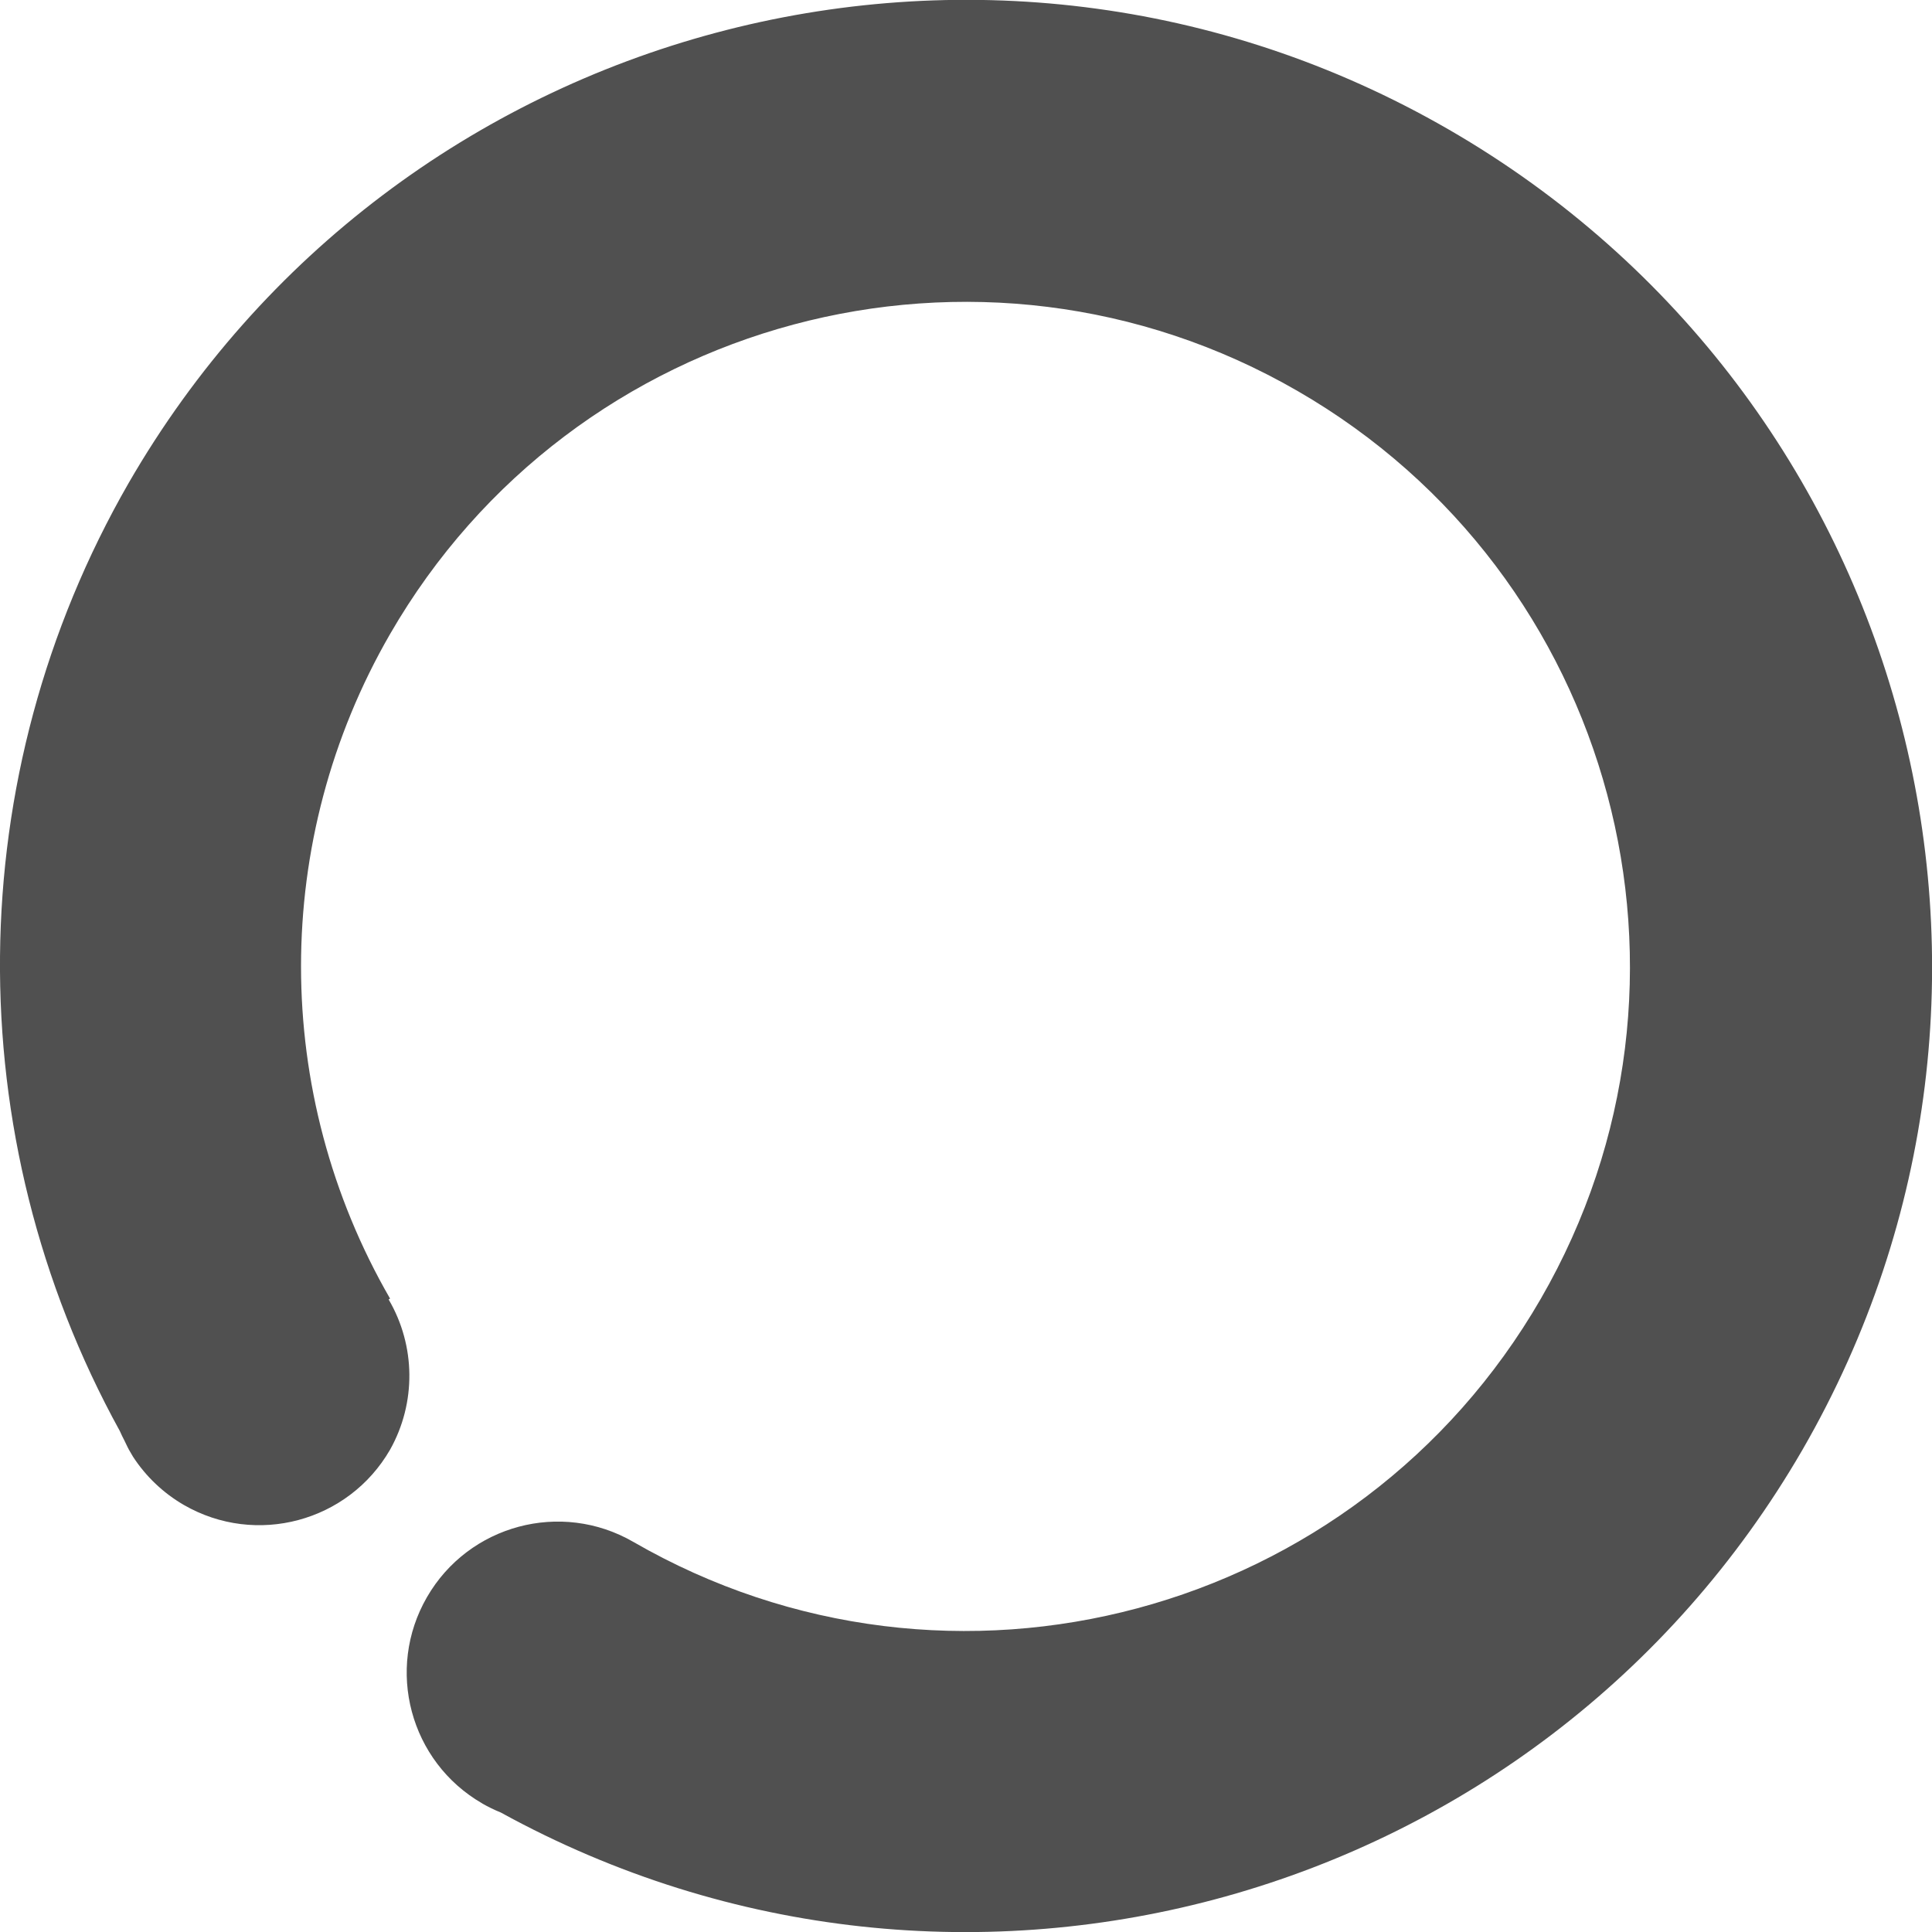
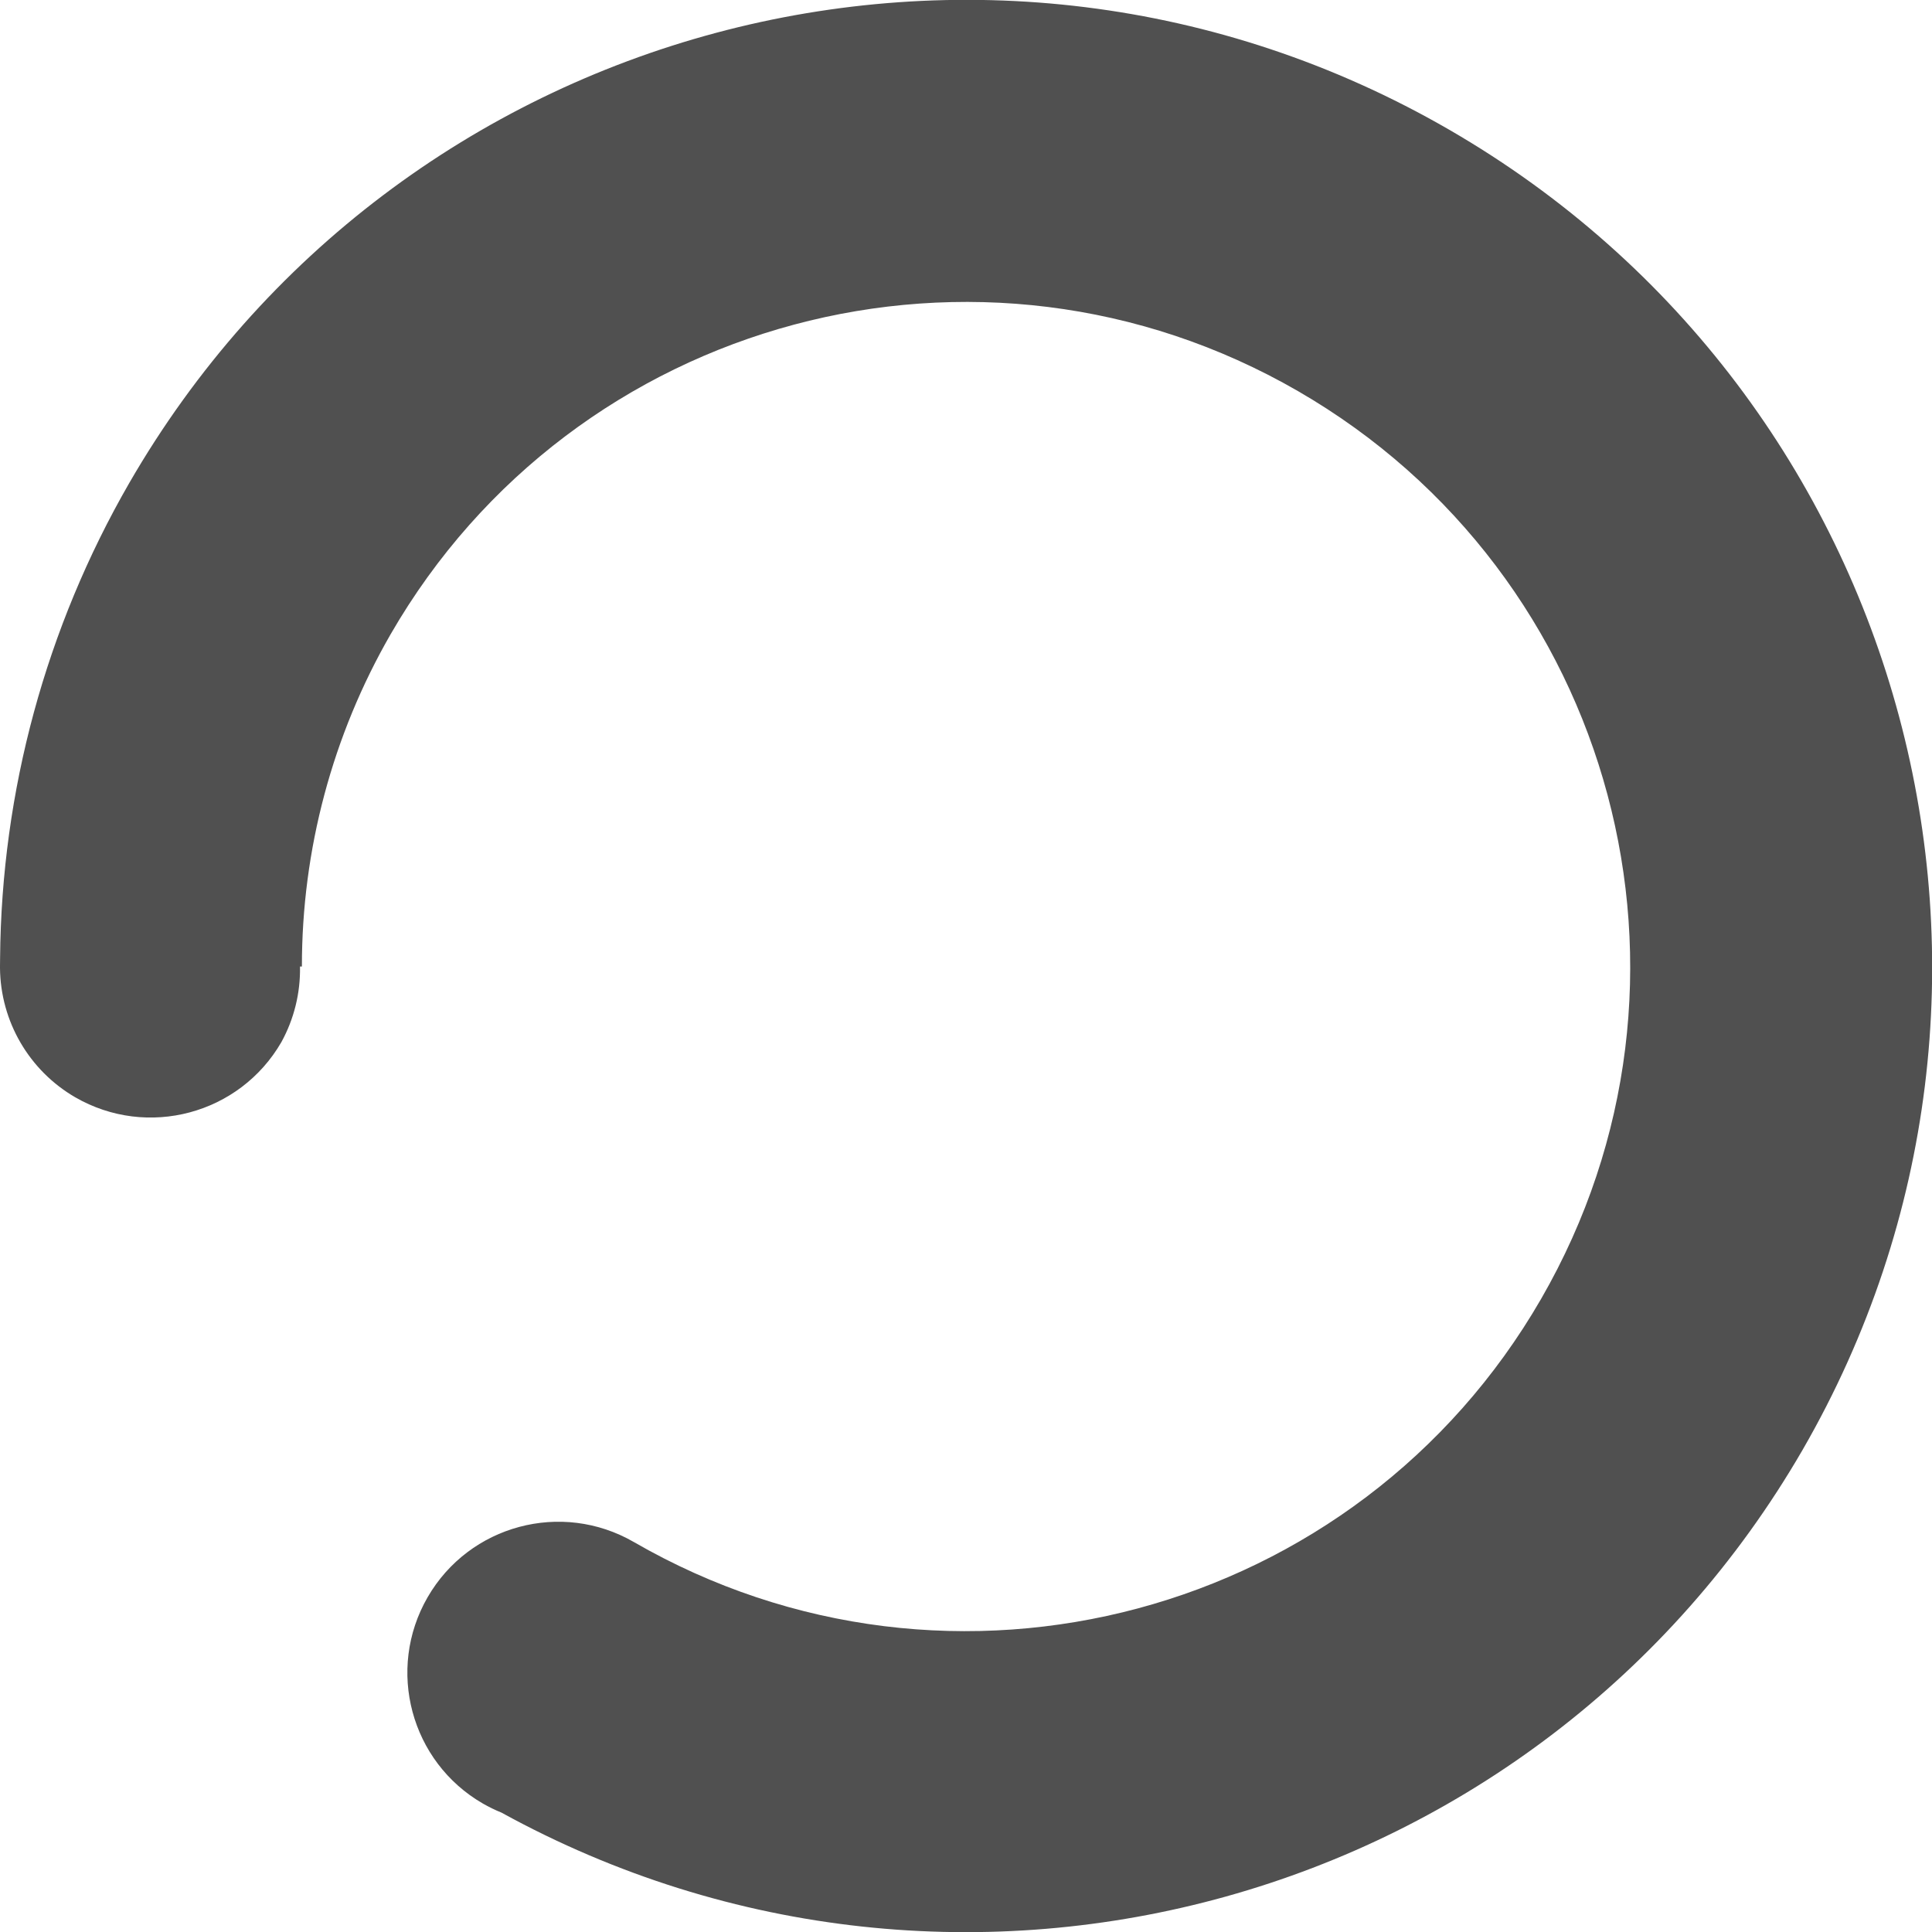
- <svg xmlns="http://www.w3.org/2000/svg" width="64" height="64" viewBox="9.878 -21.872 22.828 22.828" version="1.1" style="fill:none;stroke-linecap:round;stroke-linejoin:round" id="svg4">
-   <defs id="defs4" />
-   <path id="path9" style="fill:#505050;fill-opacity:1;stroke:none;stroke-width:0.361;stroke-dasharray:none" d="m 15.577,-0.562 a 1.784,1.784 70.999 0 0 0.218,0.106 11.42,11.419 70.991 0 0 15.38,-4.285 11.42,11.419 70.991 0 0 -4.18,-15.601 11.42,11.419 70.991 0 0 -15.598,4.179 11.42,11.419 70.991 0 0 -0.103,11.2 1.784,1.784 70.999 0 0 0.055,0.114 11.42,11.419 70.991 0 0 0.044,0.091 1.784,1.784 70.999 0 1 -0.003,-0.008 1.784,1.784 70.999 0 0 0.01,0.021 11.42,11.419 70.991 0 0 0.049,0.084 1.784,1.784 70.999 0 0 0.601,0.571 1.784,1.784 70.999 0 0 2.437,-0.653 1.784,1.784 70.999 0 0 -0.017,-1.775 l 0.017,-0.01 a 7.851,7.85 71 0 1 -7.93e-4,-7.851 7.851,7.85 71 0 1 10.724,-2.873 7.851,7.85 71 0 1 2.874,10.725 7.851,7.85 71 0 1 -10.724,2.873 1.784,1.784 70.999 0 0 -2.437,0.653 1.784,1.784 70.999 0 0 0.653,2.438 z m 0.501,0.192 a 1.784,1.784 70.999 0 0 0.047,0.009 1.784,1.784 70.999 0 1 -0.047,-0.009 z m 0.56,0.036 a 1.784,1.784 70.999 0 0 0.028,-0.002 1.784,1.784 70.999 0 1 -0.028,0.002 z m 0.543,-0.139 a 1.784,1.784 70.999 0 0 0.032,-0.016 1.784,1.784 70.999 0 1 -0.032,0.016 z m 0.461,-0.295 a 1.784,1.784 70.999 0 0 0.034,-0.029 1.784,1.784 70.999 0 1 -0.034,0.029 z M 11.194,-5.315 a 1.784,1.784 70.999 0 1 -0.008,-0.036 1.784,1.784 70.999 0 0 0.008,0.036 z m 7.013,3.598 a 1.784,1.784 70.999 0 0 0.008,-0.044 1.784,1.784 70.999 0 1 -0.008,0.044 z m -7.019,-4.217 a 1.784,1.784 70.999 0 1 0.006,-0.034 1.784,1.784 70.999 0 0 -0.006,0.034 z m 7.054,3.663 a 1.784,1.784 70.999 0 0 -0.002,-0.035 1.784,1.784 70.999 0 1 0.002,0.035 z m -0.141,-0.551 a 1.784,1.784 70.999 0 0 -0.012,-0.025 1.784,1.784 70.999 0 1 0.012,0.025 z m -6.592,-3.874 a 1.784,1.784 70.999 0 1 0.013,-0.018 1.784,1.784 70.999 0 0 -0.013,0.018 z m 6.3,3.417 a 1.784,1.784 70.999 0 0 -0.031,-0.036 1.784,1.784 70.999 0 1 0.031,0.036 z m -5.64,-3.963 a 1.784,1.784 70.999 0 1 0.018,-0.008 1.784,1.784 70.999 0 0 -0.018,0.008 z m 0.619,-0.169 a 1.784,1.784 70.999 0 1 0.02,-0.002 1.784,1.784 70.999 0 0 -0.02,0.002 z m 0.844,0.132 a 1.784,1.784 70.999 0 1 0.02,0.009 1.784,1.784 70.999 0 0 -0.02,-0.009 z" />
+ <svg xmlns="http://www.w3.org/2000/svg" width="64" height="64" viewBox="28 -62 64 64" version="1.1" style="fill:none;stroke-linecap:round;stroke-linejoin:round" id="svg7">
+   <defs id="defs7" />
+   <g transform="scale(1,-1)" id="g7">
+     <path id="path12" style="fill:#505050;fill-opacity:1;stroke:none;stroke-width:0.25;stroke-dasharray:none" d="M 43.996,2.255 A 5.001,5.003 8.896 0 1 44.61,1.956 32.004,32.018 8.897 0 1 87.713,13.971 32.004,32.018 8.897 0 1 75.996,57.709 32.004,32.018 8.897 0 1 32.278,45.993 32.004,32.018 8.897 0 1 28.003,30.266 32.004,32.018 8.897 0 1 28,29.984 32.004,32.018 8.897 0 1 28,29.936 a 5.001,5.003 8.896 0 1 2.492,-4.285 5.001,5.003 8.896 0 1 6.831,1.831 5.001,5.003 8.896 0 1 0.615,2.501 l 0.063,-2.82e-4 A 22.003,22.013 8.897 0 0 40.94,40.99 22.003,22.013 8.897 0 0 70.996,49.045 22.003,22.013 8.897 0 0 79.052,18.974 22.003,22.013 8.897 0 0 48.996,10.919 5.001,5.003 8.896 0 1 42.165,9.089 5.001,5.003 8.896 0 1 43.996,2.255 Z M 45.399,1.715 a 5.001,5.003 8.896 0 1 0.13,-0.025 5.001,5.003 8.896 0 0 -0.13,0.025 z m 1.557,-0.101 a 5.001,5.003 8.896 0 1 0.101,0.007 5.001,5.003 8.896 0 0 -0.101,-0.007 z m 1.537,0.392 a 5.001,5.003 8.896 0 1 0.091,0.044 5.001,5.003 8.896 0 0 -0.091,-0.044 z m 1.289,0.823 a 5.001,5.003 8.896 0 1 0.1,0.087 5.001,5.003 8.896 0 0 -0.1,-0.087 z m 1.584,2.659 a 5.001,5.003 8.896 0 1 0.025,0.13 5.001,5.003 8.896 0 0 -0.025,-0.13 z m 0.1,1.558 a 5.001,5.003 8.896 0 1 -0.007,0.101 5.001,5.003 8.896 0 0 0.007,-0.101 z M 51.074,8.584 a 5.001,5.003 8.896 0 1 -0.044,0.091 5.001,5.003 8.896 0 0 0.044,-0.091 z m -0.823,1.29 a 5.001,5.003 8.896 0 1 -0.087,0.1 5.001,5.003 8.896 0 0 0.087,-0.1 z M 29.607,33.655 a 5.001,5.003 8.896 0 0 0.1,0.087 5.001,5.003 8.896 0 1 -0.1,-0.087 z m 1.298,0.866 a 5.001,5.003 8.896 0 0 0.091,0.044 5.001,5.003 8.896 0 1 -0.091,-0.044 z m 6.756,-2.892 a 5.001,5.003 8.896 0 1 -0.032,0.097 5.001,5.003 8.896 0 0 0.032,-0.097 z m -5.23,3.321 a 5.001,5.003 8.896 0 0 0.101,0.007 5.001,5.003 8.896 0 1 -0.101,-0.007 z m 4.392,-1.797 a 5.001,5.003 8.896 0 1 -0.064,0.073 5.001,5.003 8.896 0 0 0.064,-0.073 z m -2.864,1.729 a 5.001,5.003 8.896 0 0 0.13,-0.025 5.001,5.003 8.896 0 1 -0.13,0.025 z" />
+   </g>
</svg>
